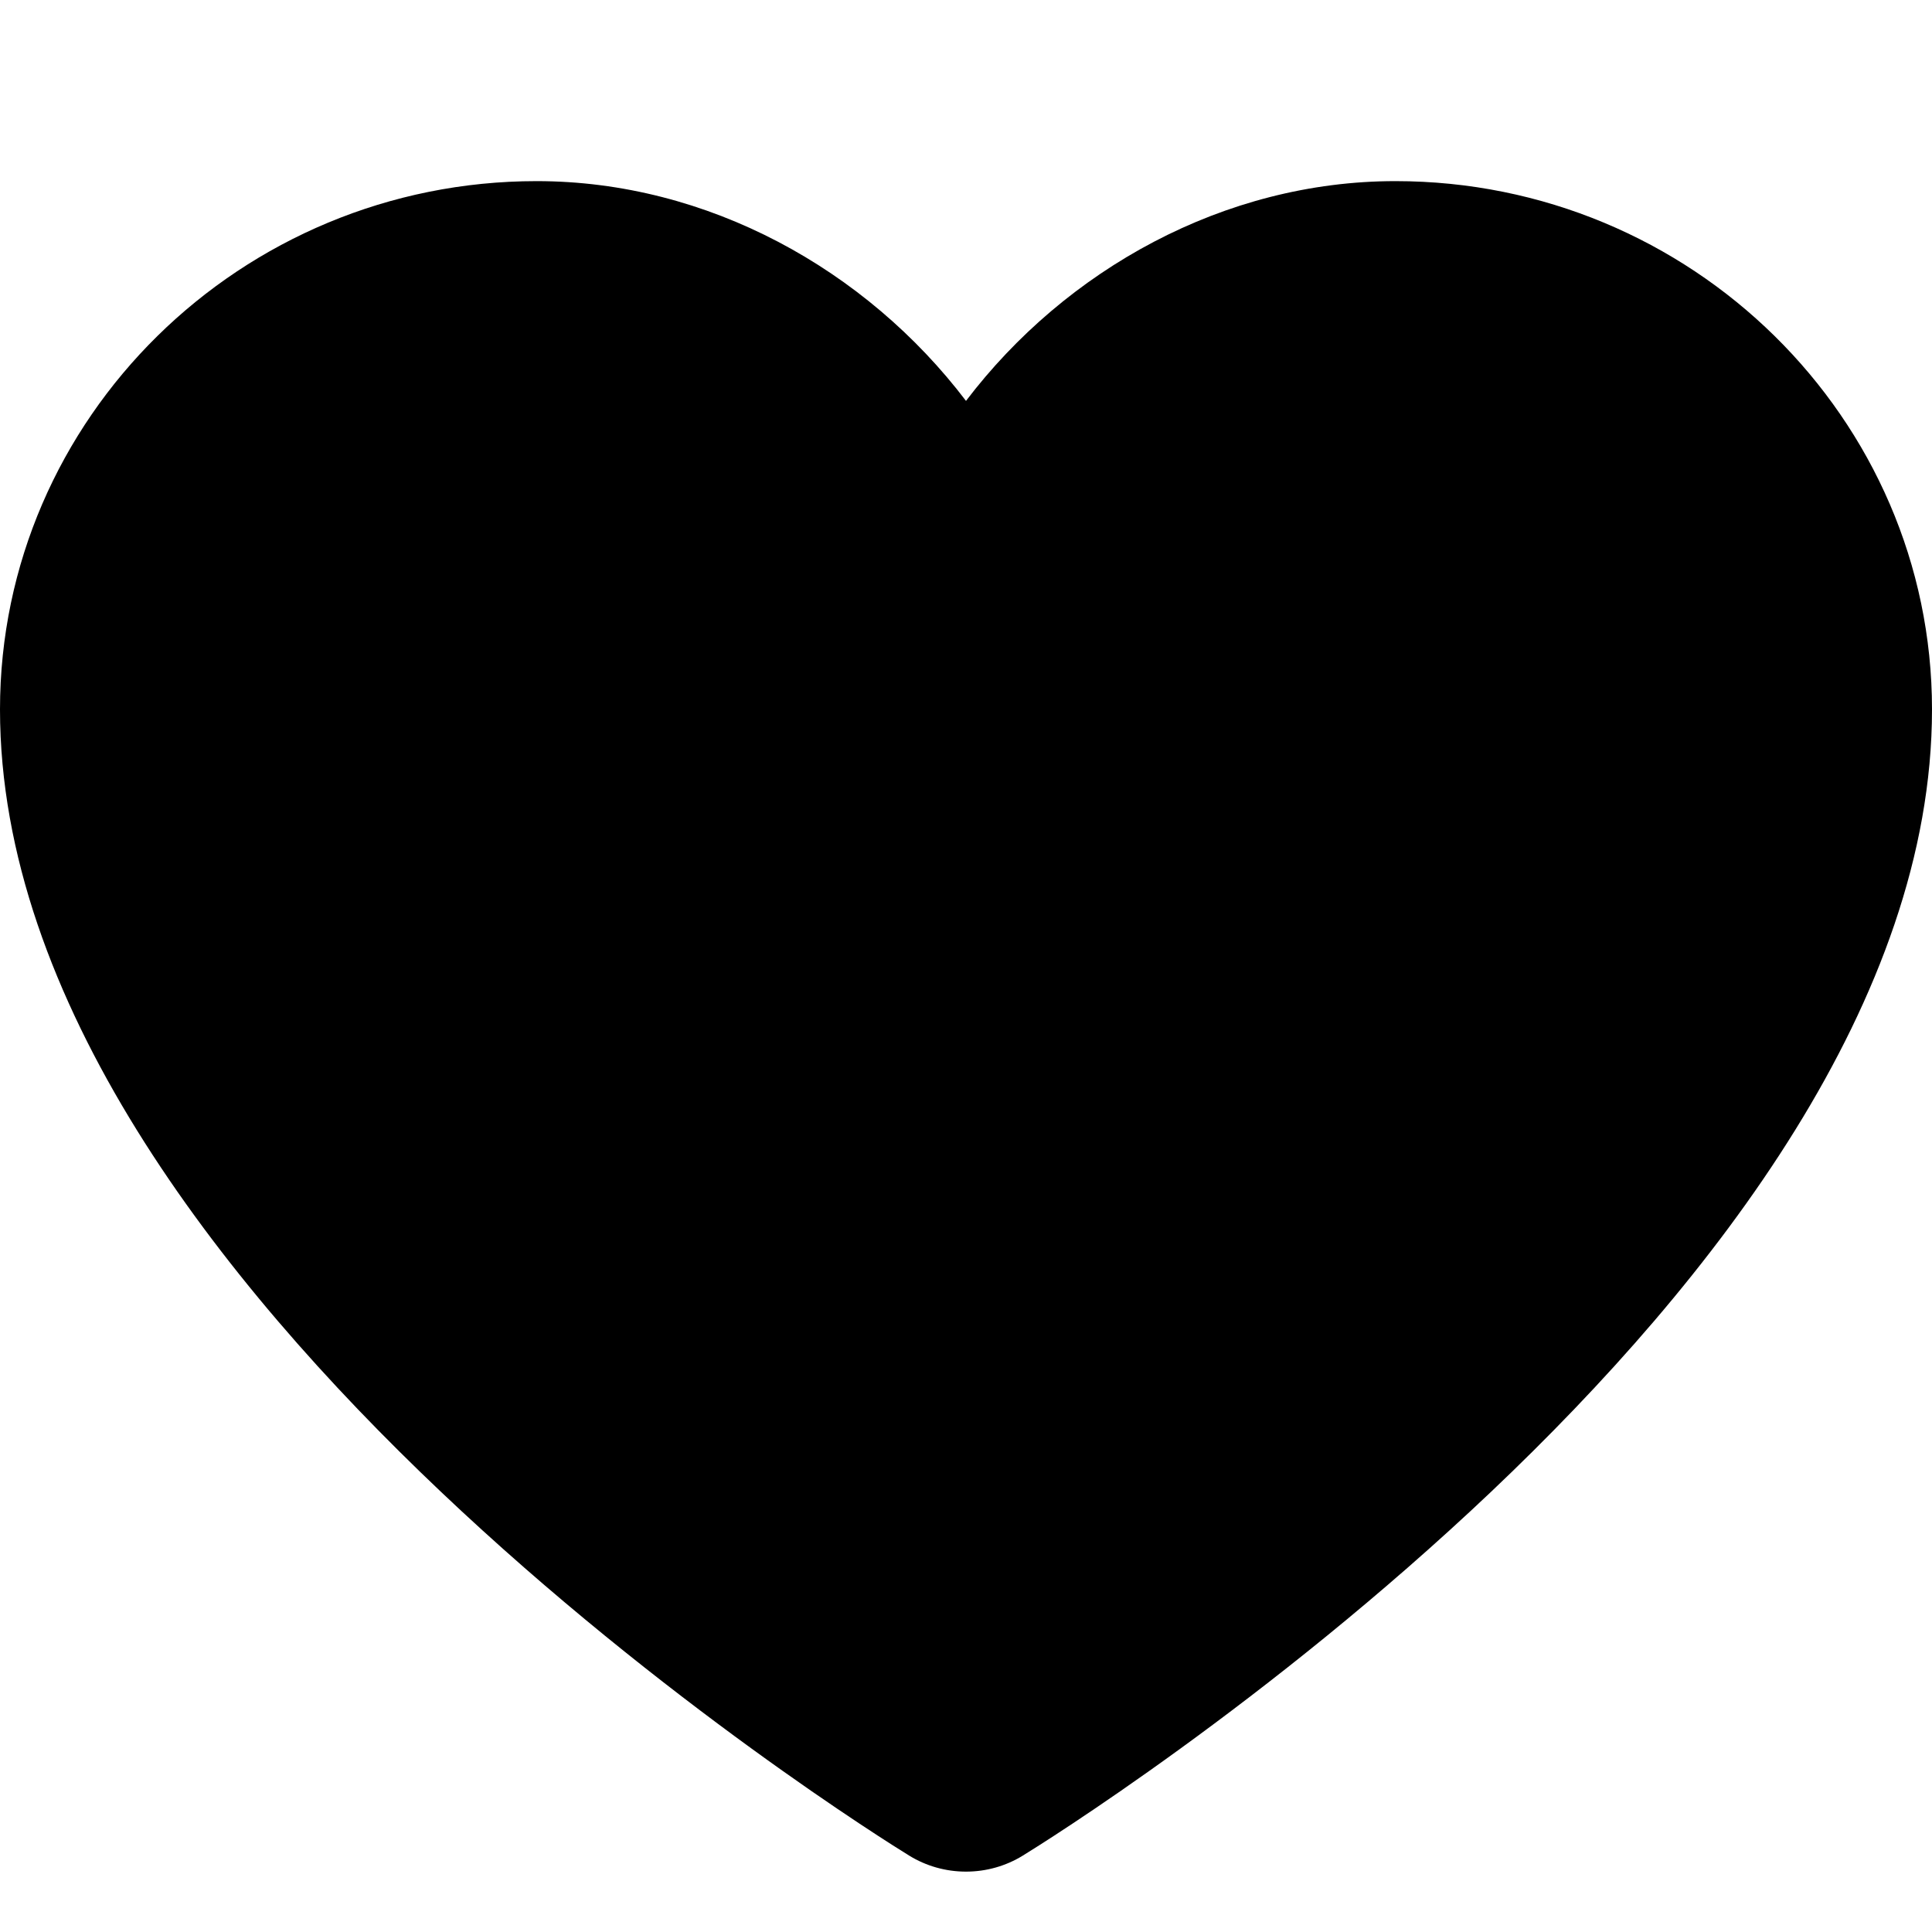
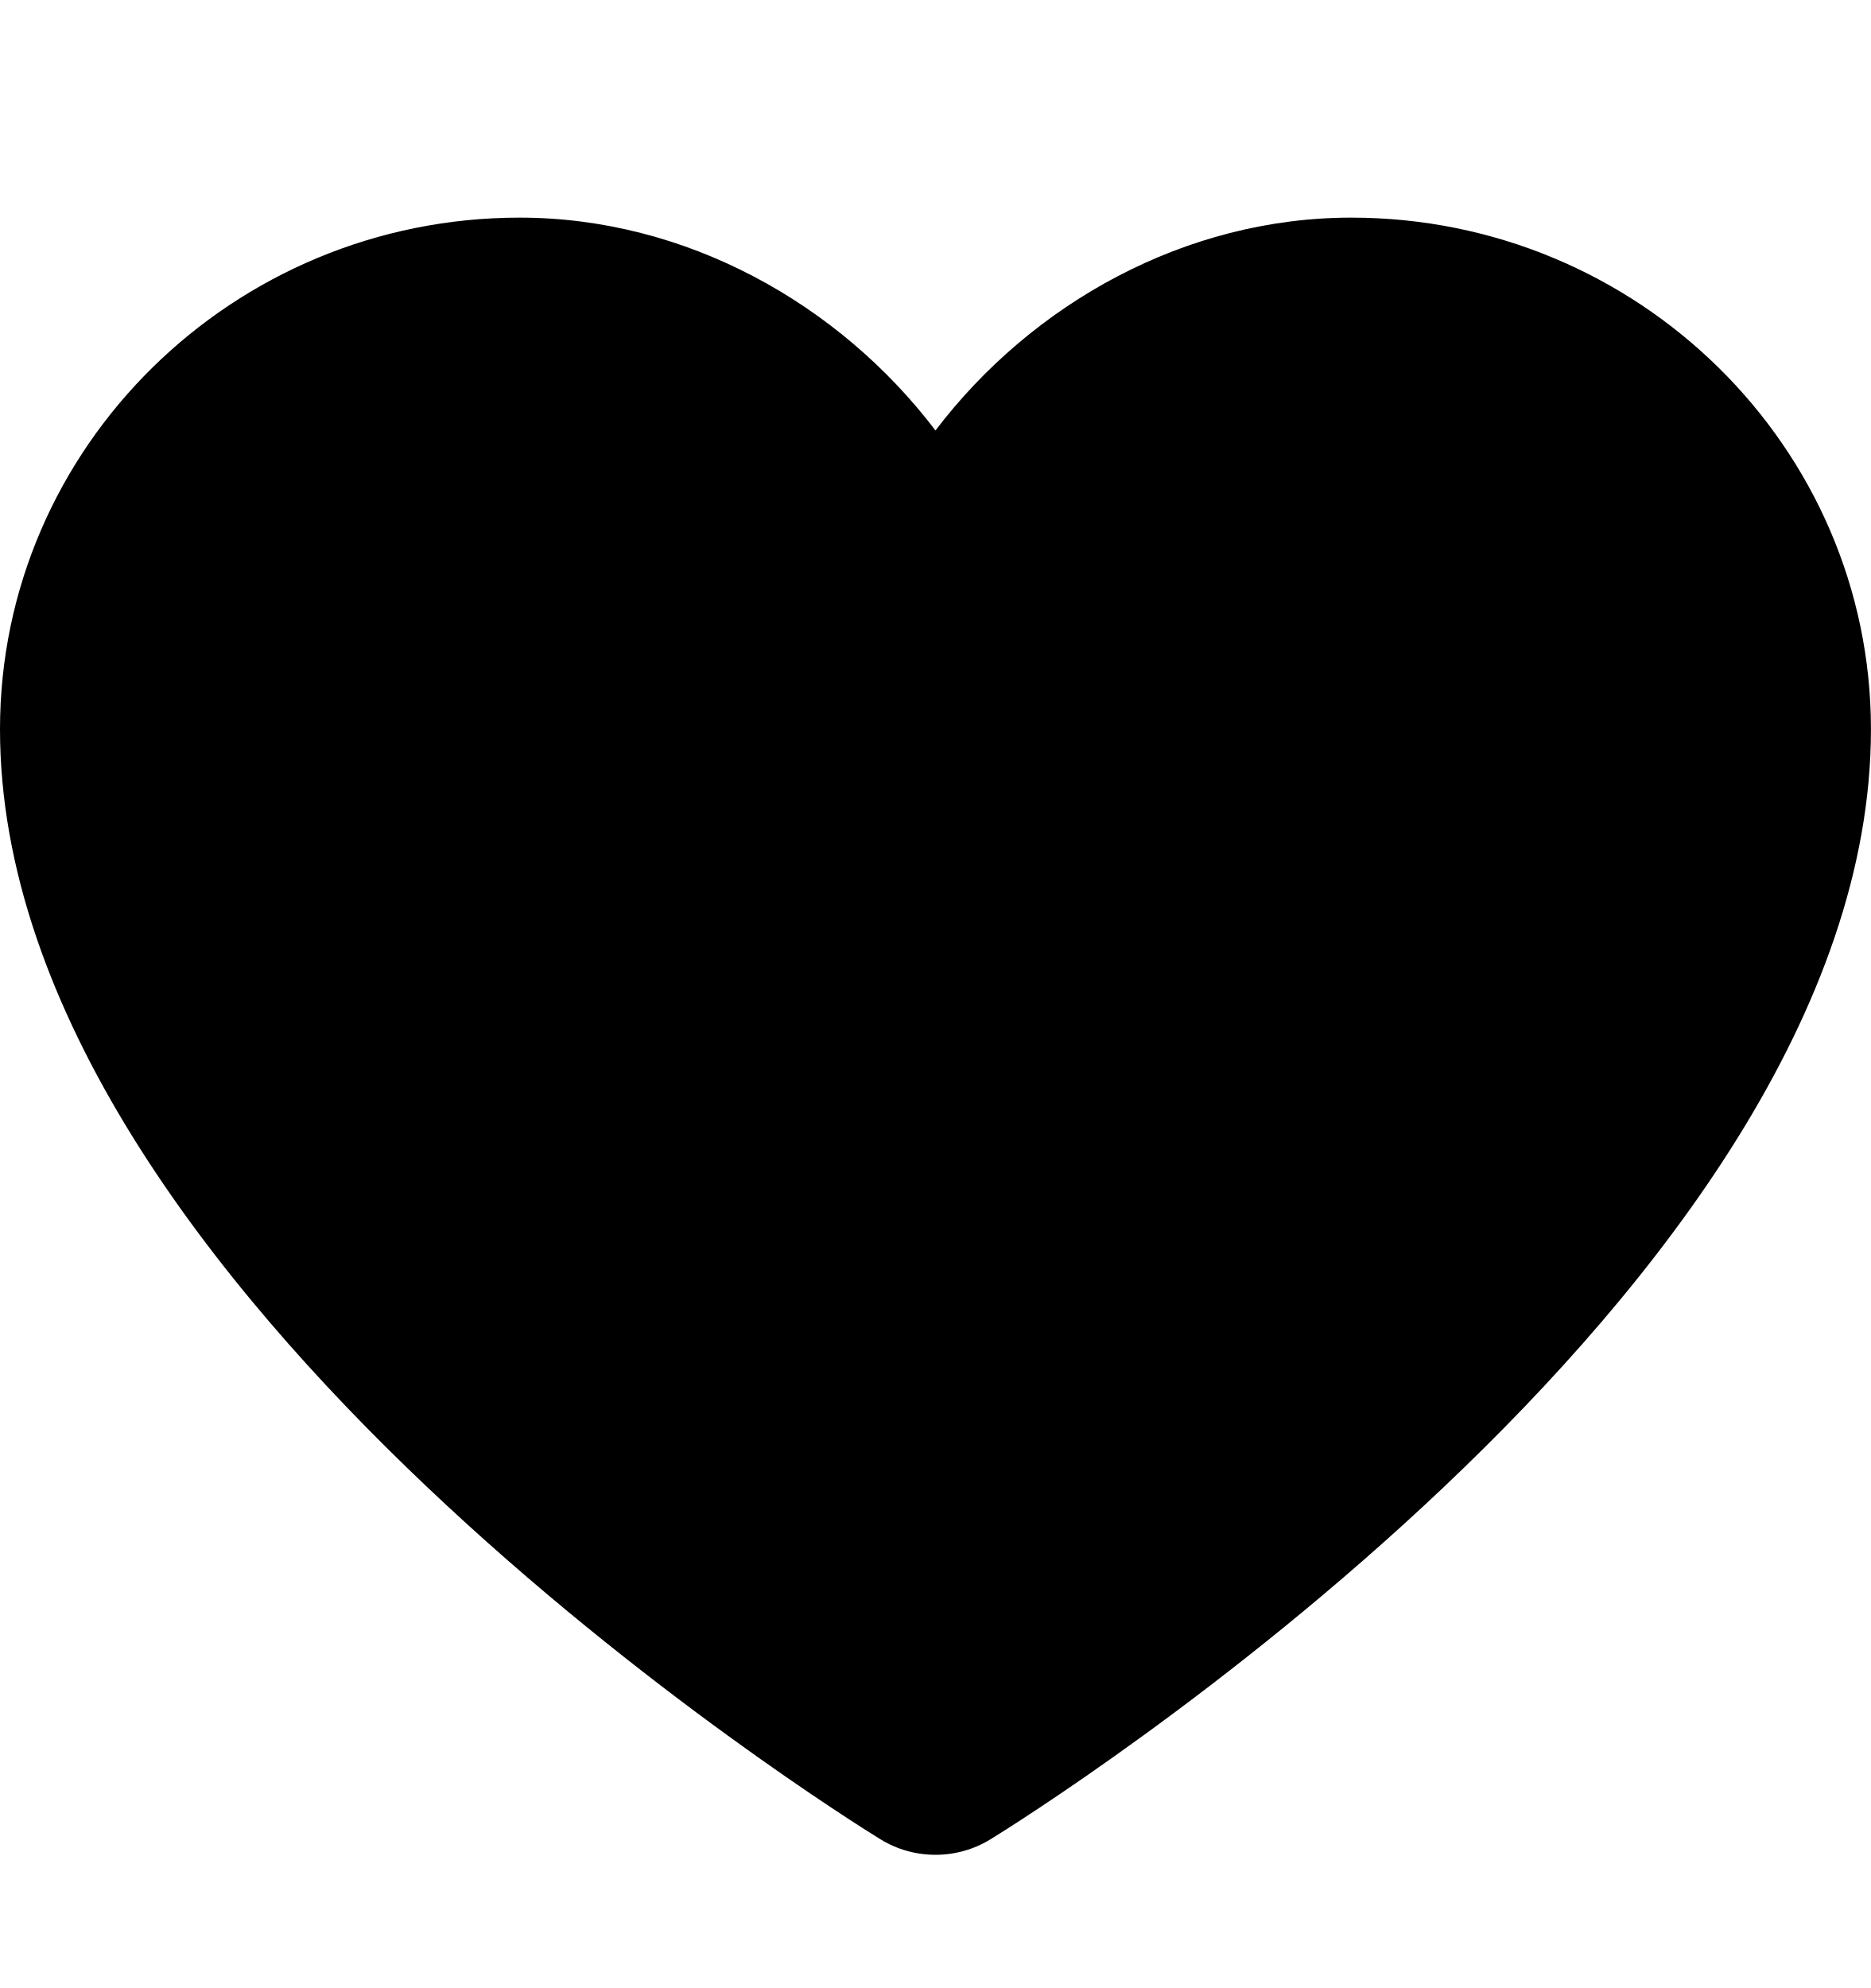
- <svg xmlns="http://www.w3.org/2000/svg" width="16" height="16" viewBox="0 0 16 16" fill="none">
-   <path fill-rule="evenodd" clip-rule="evenodd" d="M8 15.5C7.833 15.5 7.67 15.454 7.529 15.367C7.221 15.178 0 10.68 0 5.875C0 3.463 1.994 1.5 4.444 1.5C5.861 1.5 7.173 2.232 8 3.32C8.827 2.232 10.139 1.5 11.556 1.5C14.006 1.5 16 3.463 16 5.875C16 10.68 8.779 15.178 8.471 15.367C8.33 15.454 8.167 15.5 8 15.5Z" fill="black" />
+ <svg xmlns="http://www.w3.org/2000/svg" width="16" height="17" viewBox="0 0 16 17" fill="none">
+   <path fill-rule="evenodd" clip-rule="evenodd" d="M8 15.861C7.833 15.861 7.67 15.815 7.529 15.728C7.221 15.539 0 11.04 0 6.236C0 3.823 1.994 1.861 4.444 1.861C5.861 1.861 7.173 2.593 8 3.681C8.827 2.593 10.139 1.861 11.556 1.861C14.006 1.861 16 3.823 16 6.236C16 11.04 8.779 15.539 8.471 15.728C8.33 15.815 8.167 15.861 8 15.861Z" fill="black" />
</svg>
